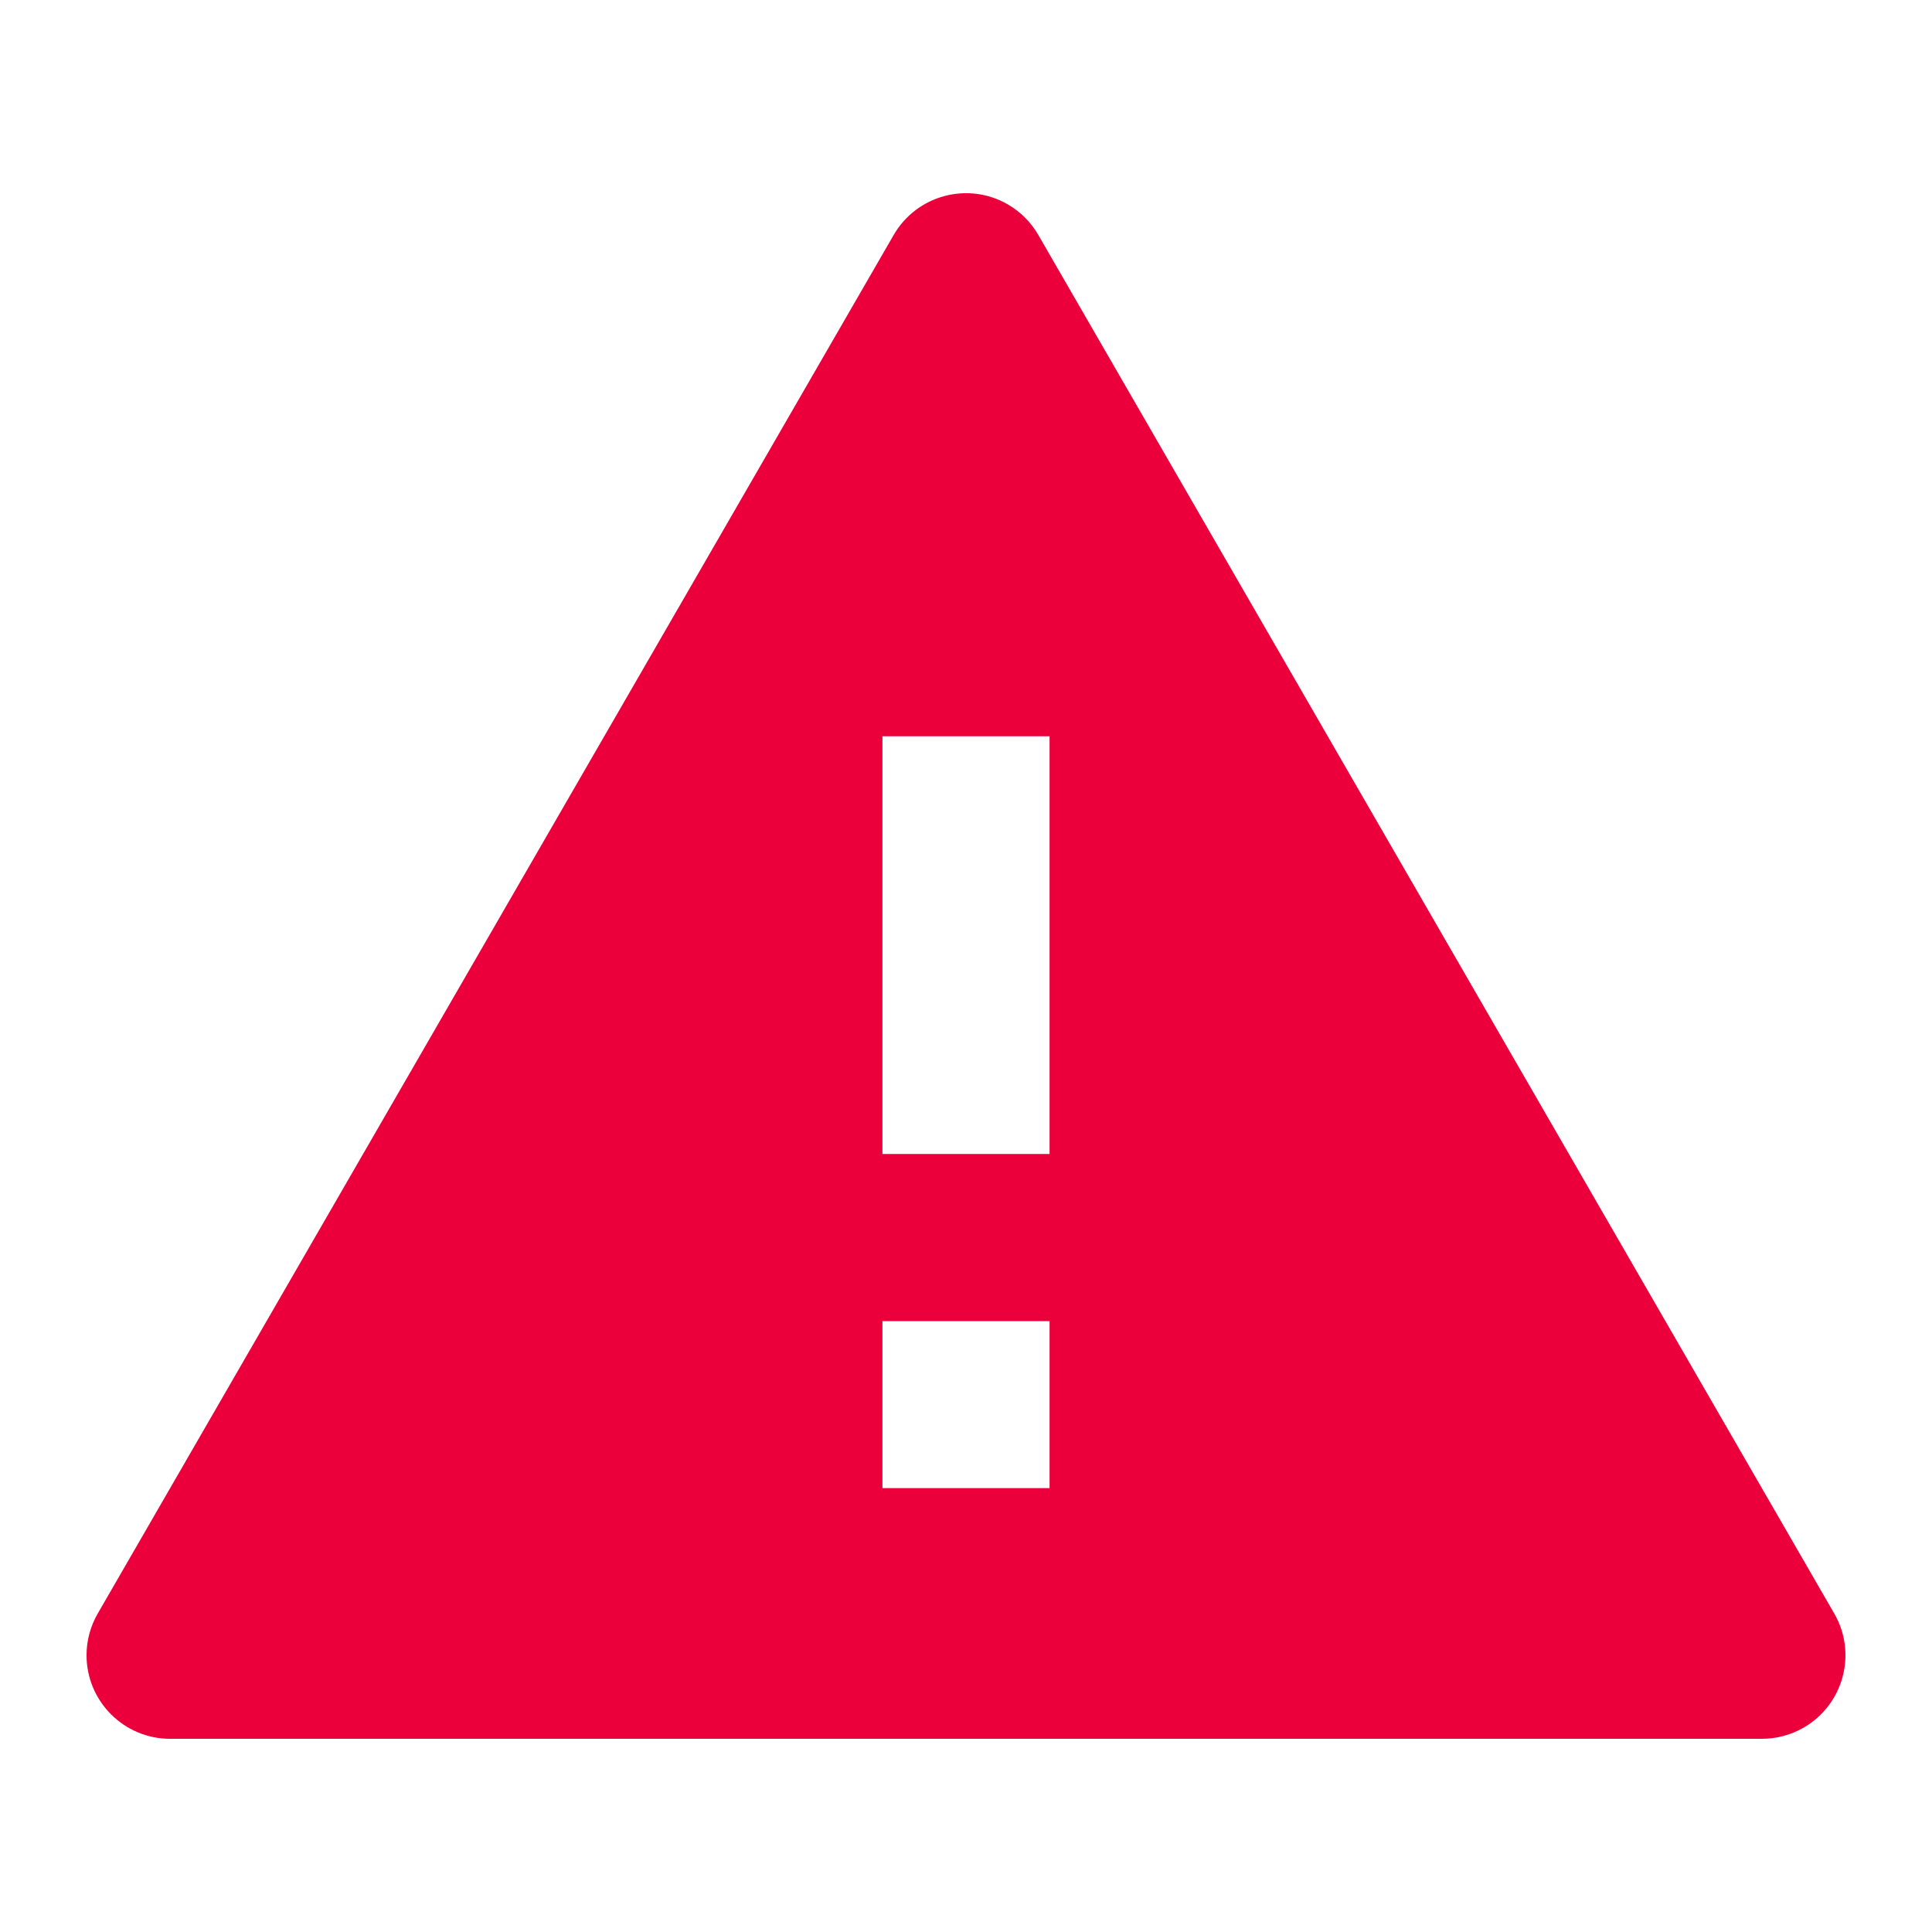
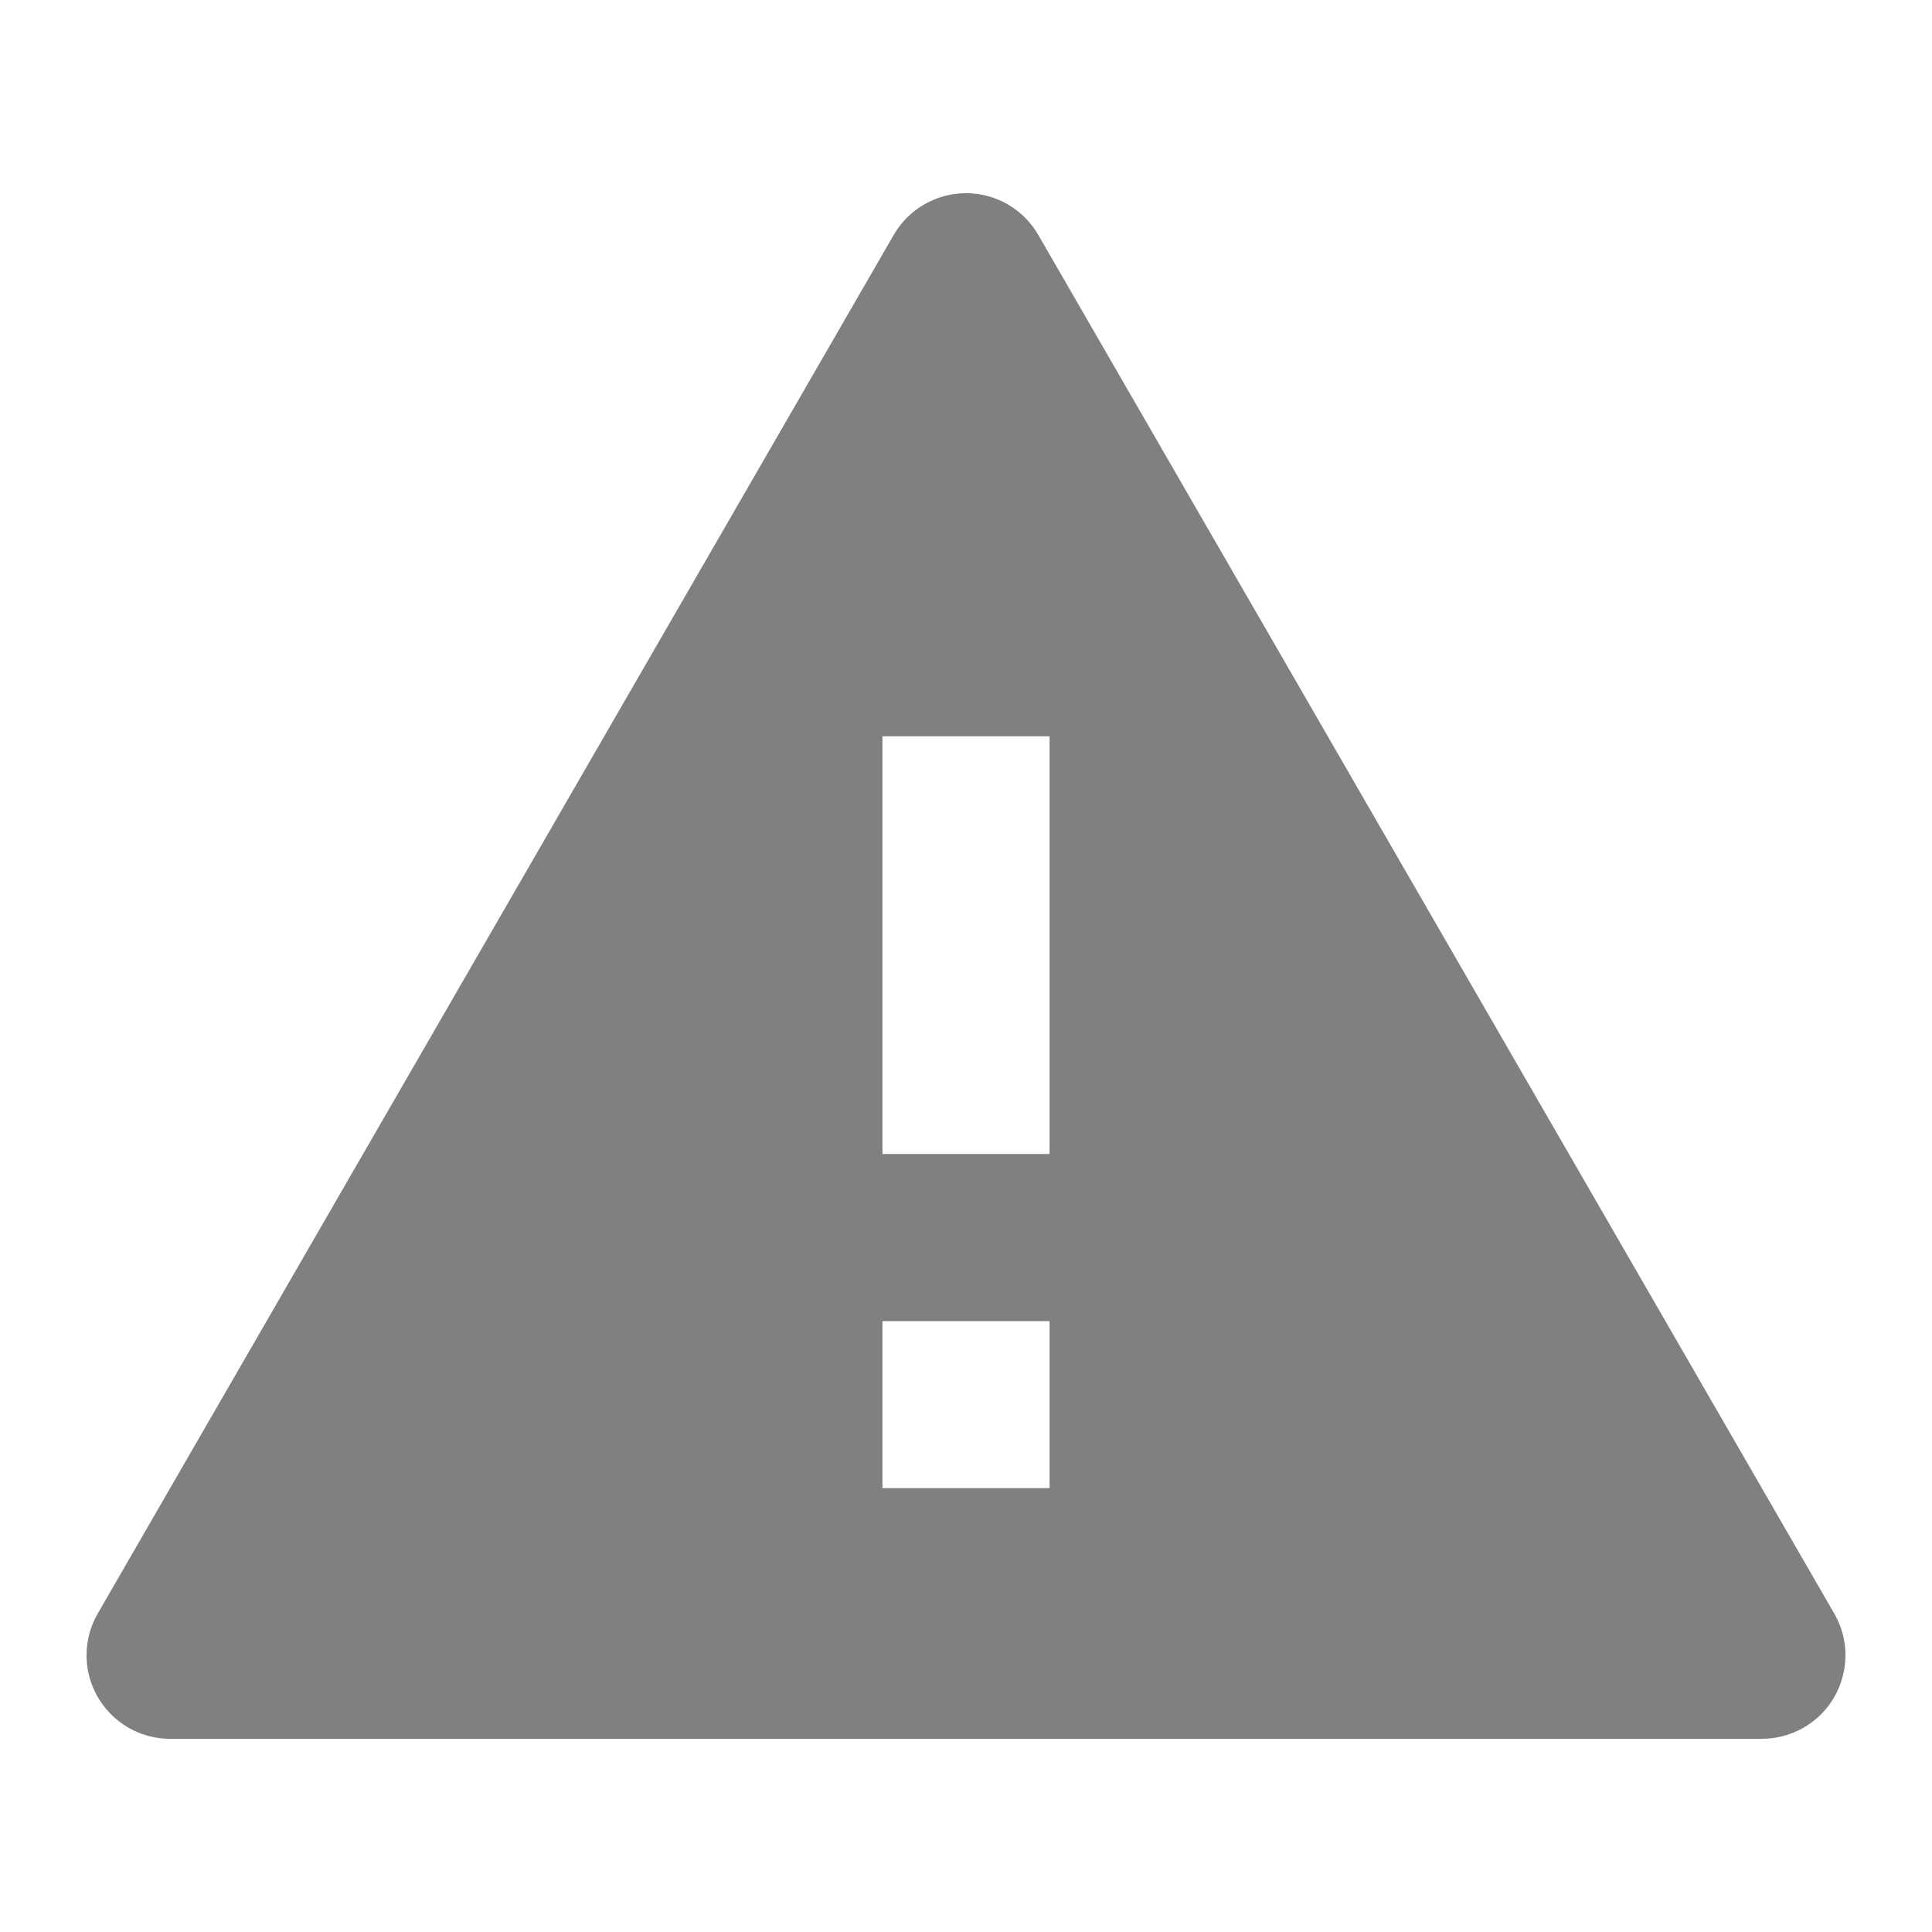
- <svg xmlns="http://www.w3.org/2000/svg" width="20" height="20" viewBox="0 0 20 20" fill="none">
-   <path d="M10.749 2.433L18.988 16.703C19.227 17.116 19.085 17.645 18.672 17.884C18.54 17.96 18.391 18 18.239 18H1.761C1.284 18 0.896 17.613 0.896 17.135C0.896 16.983 0.936 16.834 1.012 16.703L9.251 2.433C9.49 2.019 10.019 1.877 10.433 2.116C10.564 2.192 10.673 2.301 10.749 2.433ZM9.135 13.676V15.405H10.865V13.676H9.135ZM9.135 7.622V11.946H10.865V7.622H9.135Z" fill="#EB003B" />
+ <svg xmlns="http://www.w3.org/2000/svg" width="20" height="20" viewBox="0 0 20 20" fill="gray">
+   <path d="M10.749 2.433L18.988 16.703C19.227 17.116 19.085 17.645 18.672 17.884C18.54 17.96 18.391 18 18.239 18H1.761C1.284 18 0.896 17.613 0.896 17.135C0.896 16.983 0.936 16.834 1.012 16.703L9.251 2.433C9.49 2.019 10.019 1.877 10.433 2.116C10.564 2.192 10.673 2.301 10.749 2.433ZM9.135 13.676V15.405H10.865V13.676H9.135ZM9.135 7.622V11.946H10.865V7.622H9.135Z" />
</svg>
